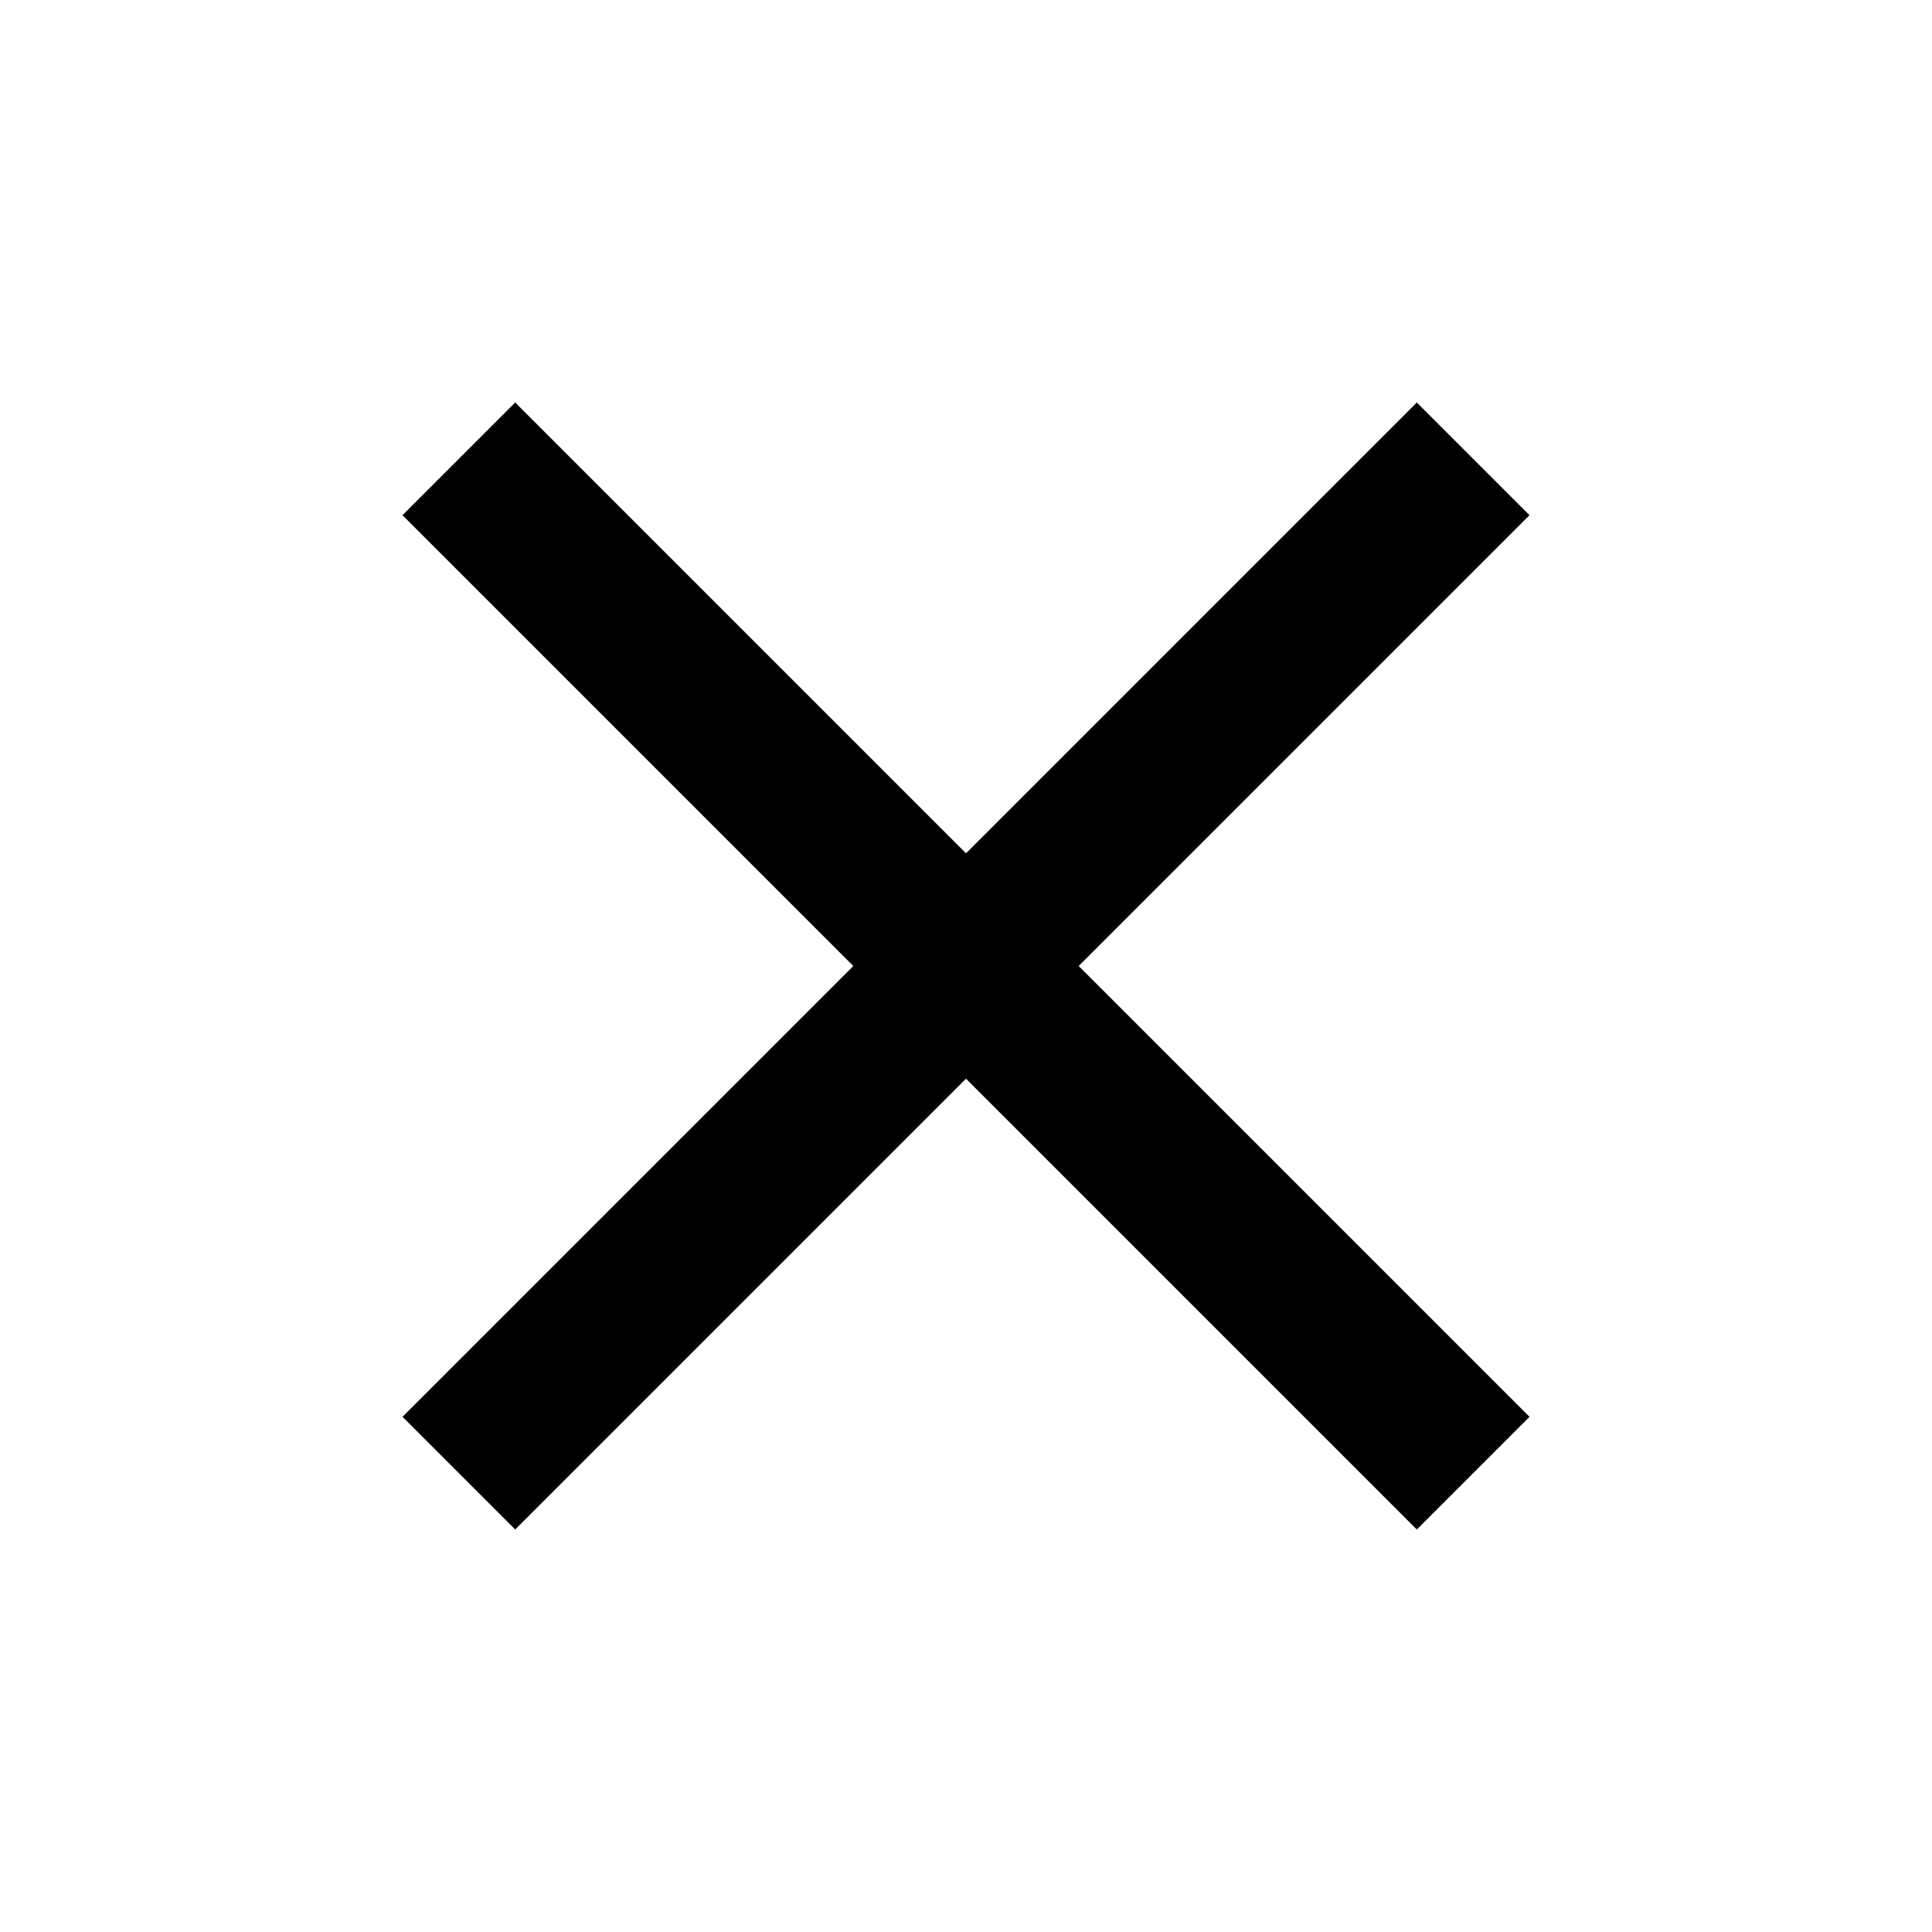
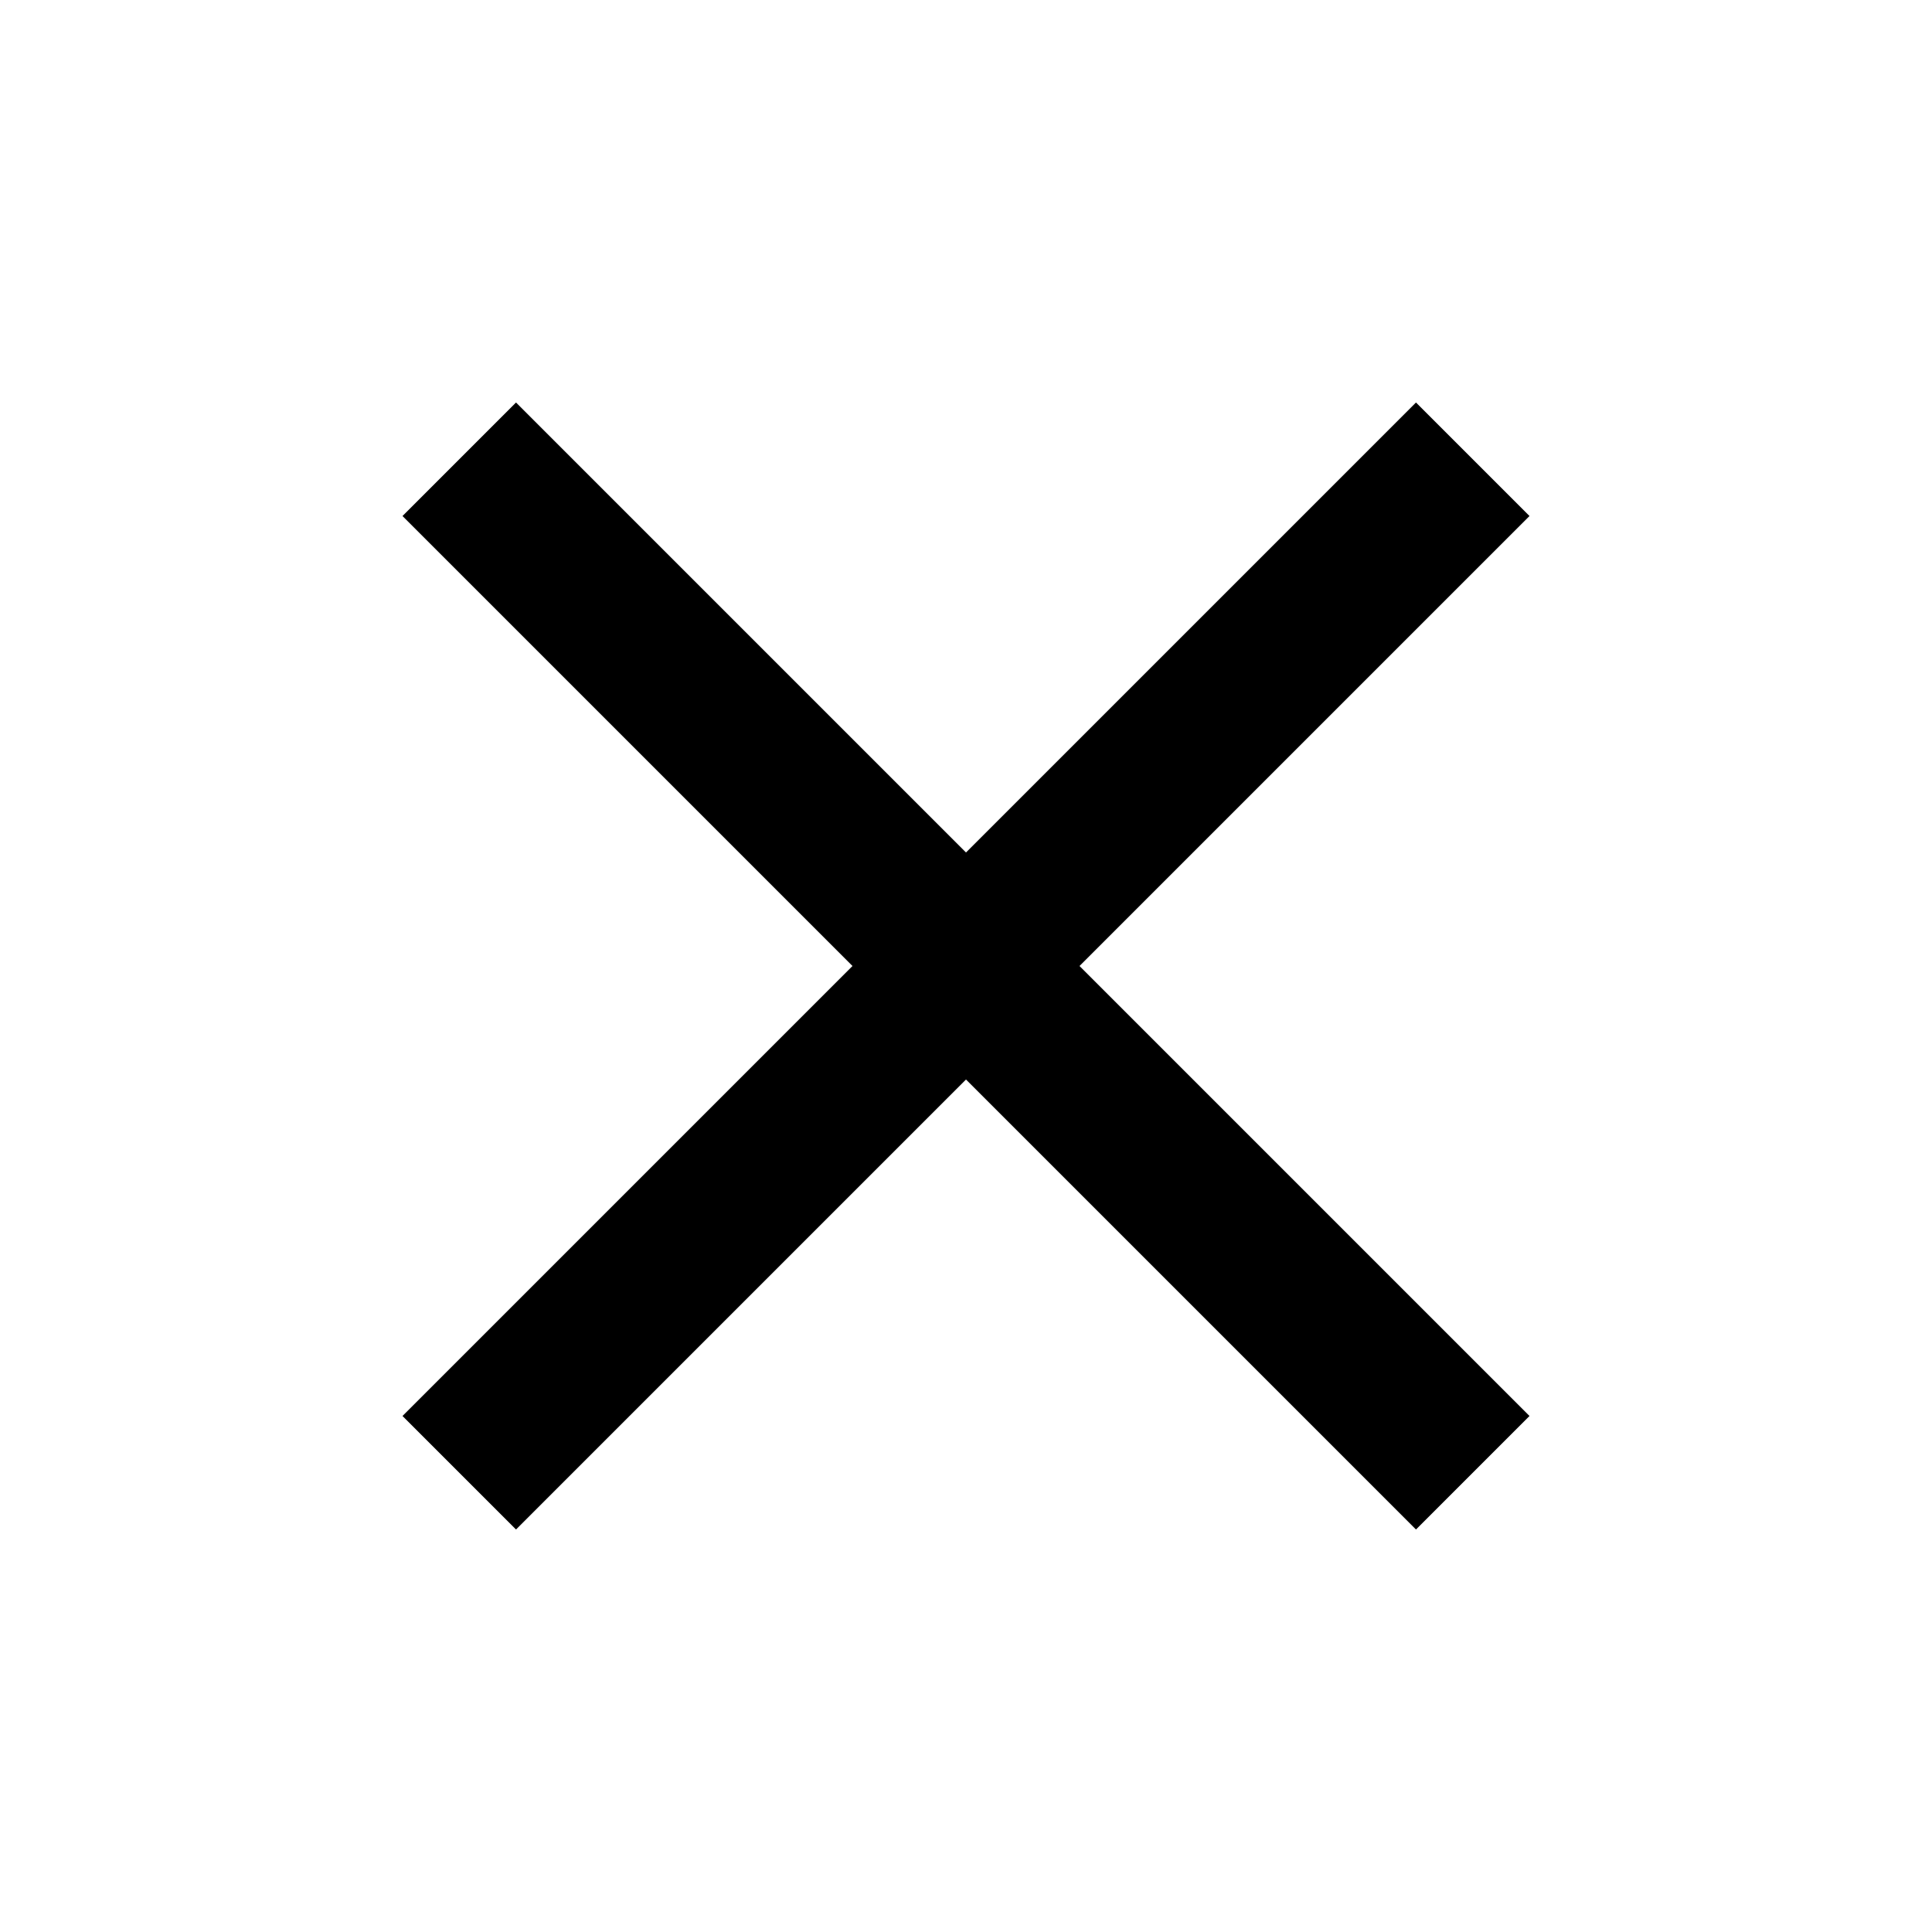
- <svg xmlns="http://www.w3.org/2000/svg" viewBox="0 0 24 24">
-   <path fill="none" d="M0 0h24v24H0z" />
-   <path d="M19 6.4L17.6 5 12 10.6 6.4 5 5 6.4l5.6 5.6L5 17.6 6.4 19l5.6-5.6 5.6 5.6 1.4-1.4-5.6-5.6z" />
+ <svg xmlns="http://www.w3.org/2000/svg" viewBox="0 0 24 24" width="24" height="24">
+   <path d="M0 0h24v24H0z" fill="none" />
+   <path d="M19 6.41L17.59 5 12 10.59 6.41 5 5 6.41 10.59 12 5 17.59 6.41 19 12 13.41 17.59 19 19 17.59 13.41 12z" />
</svg>
